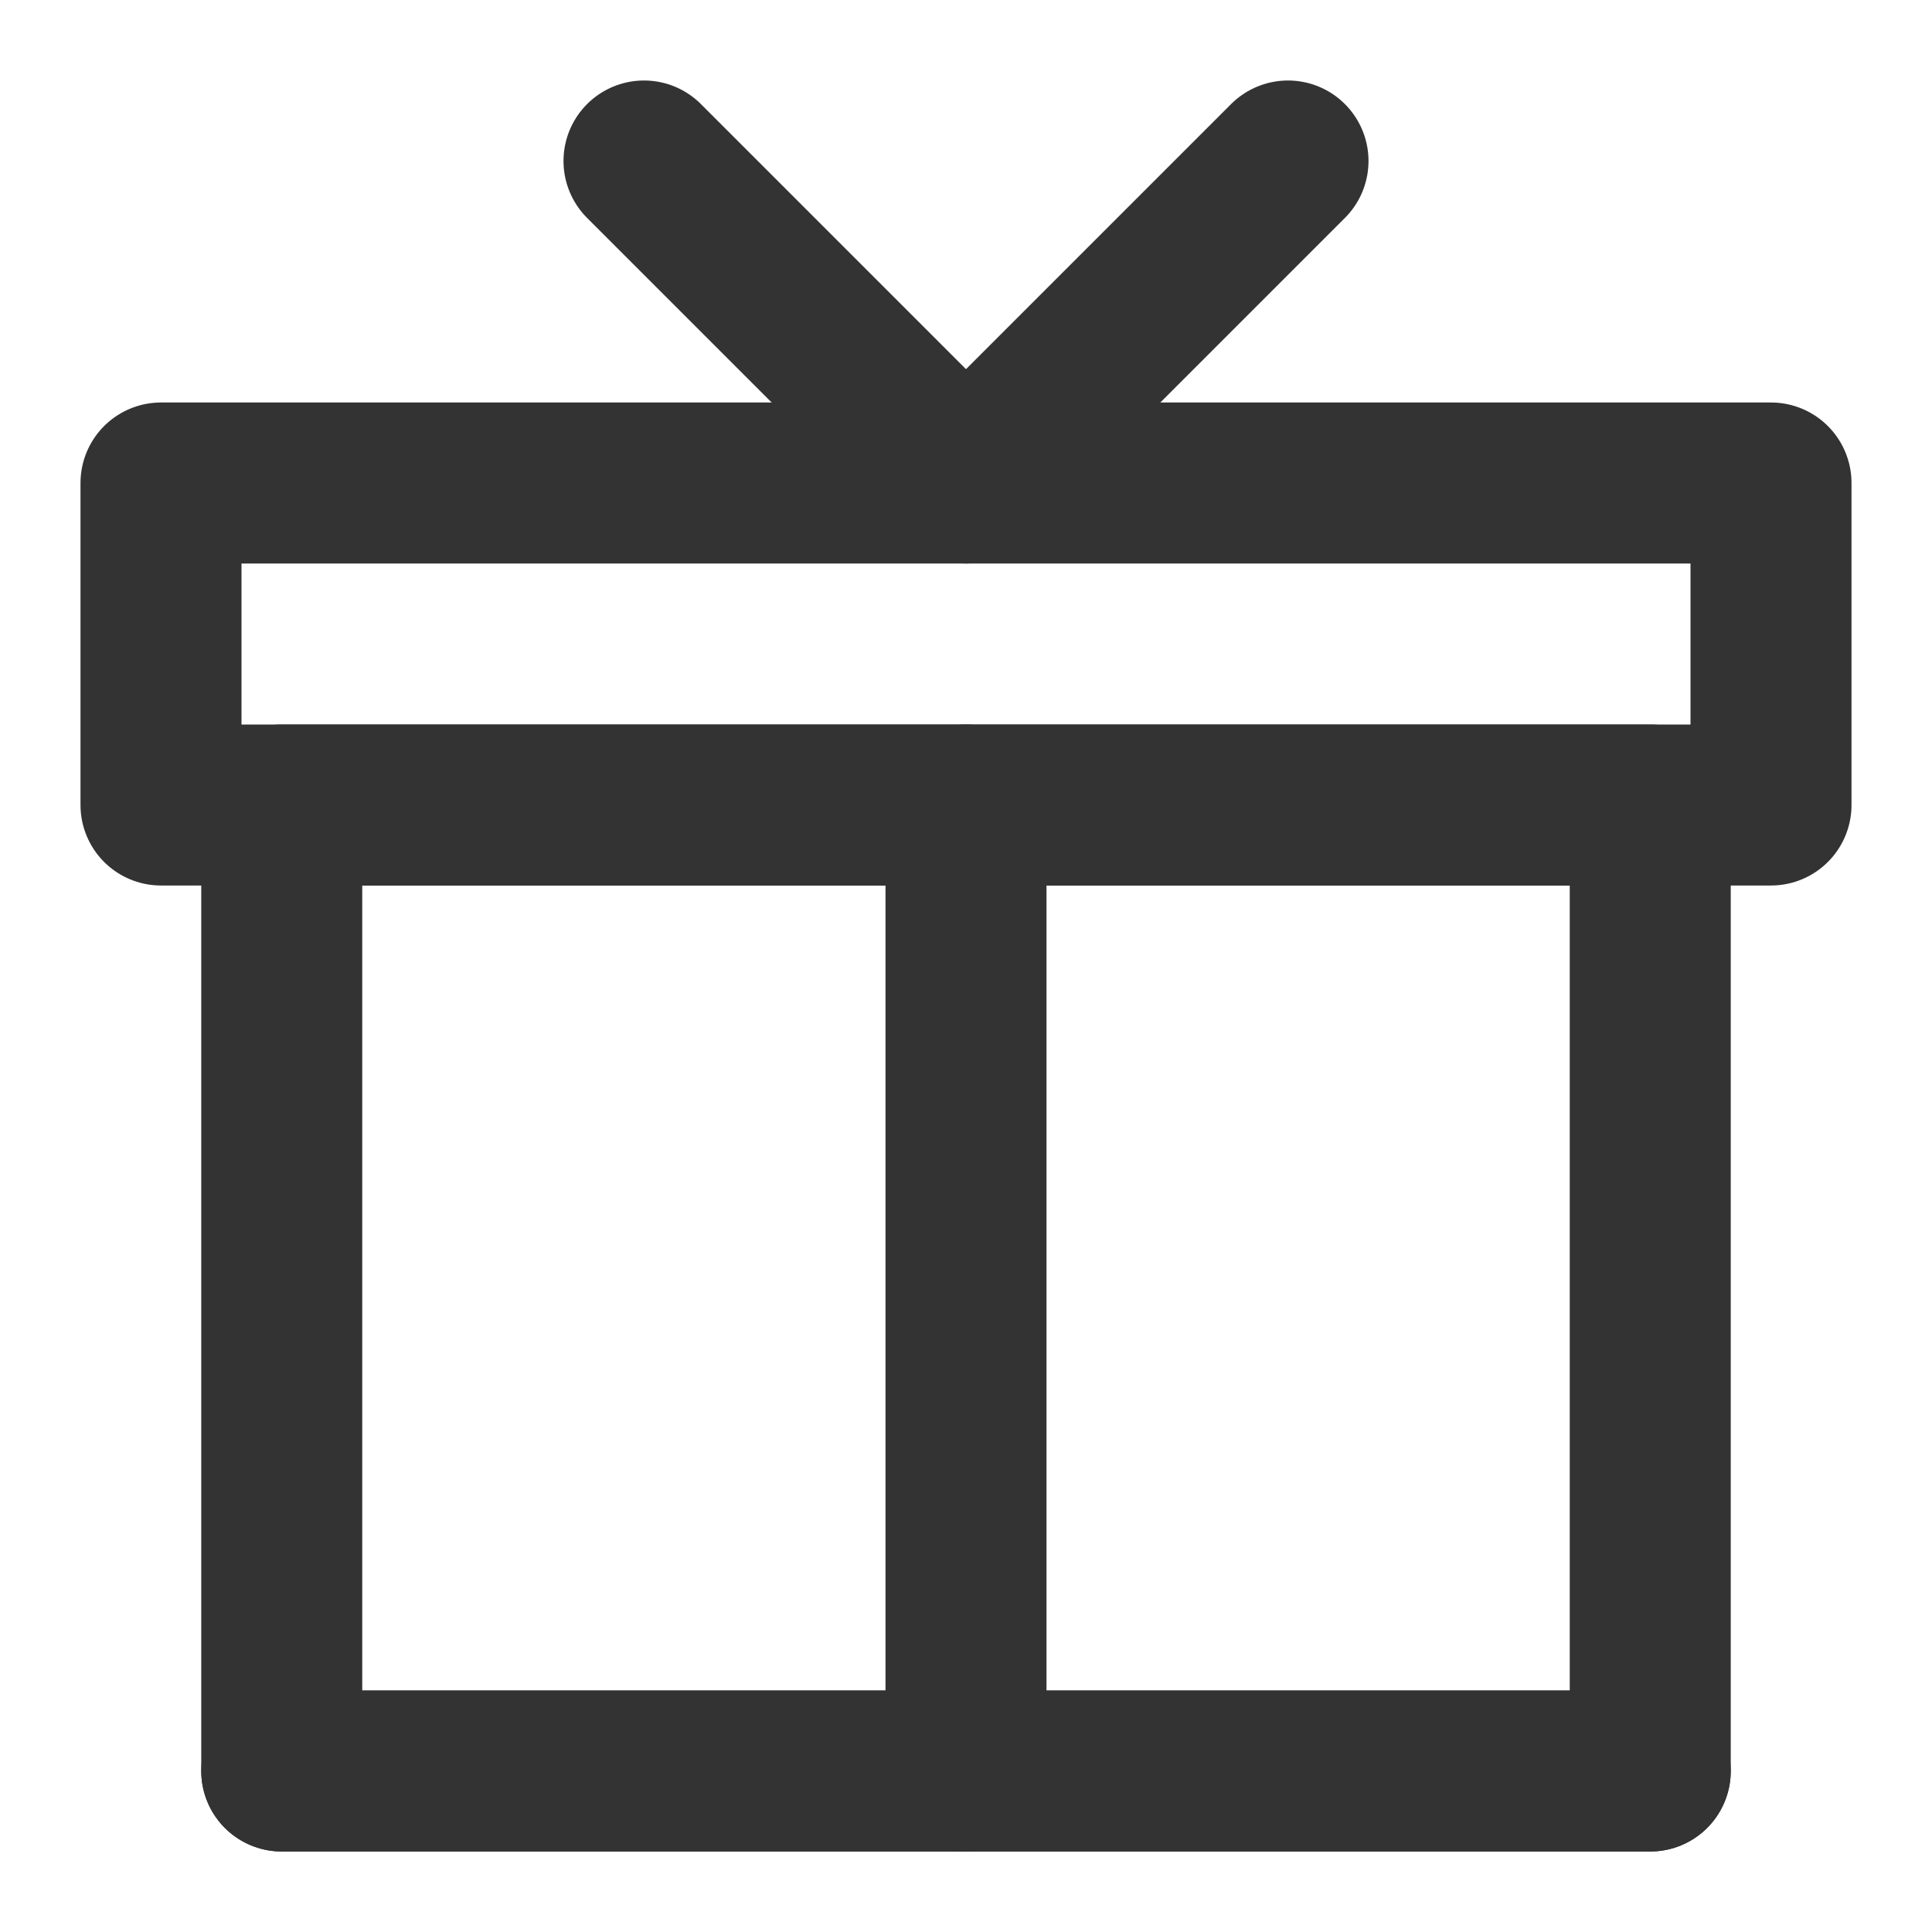
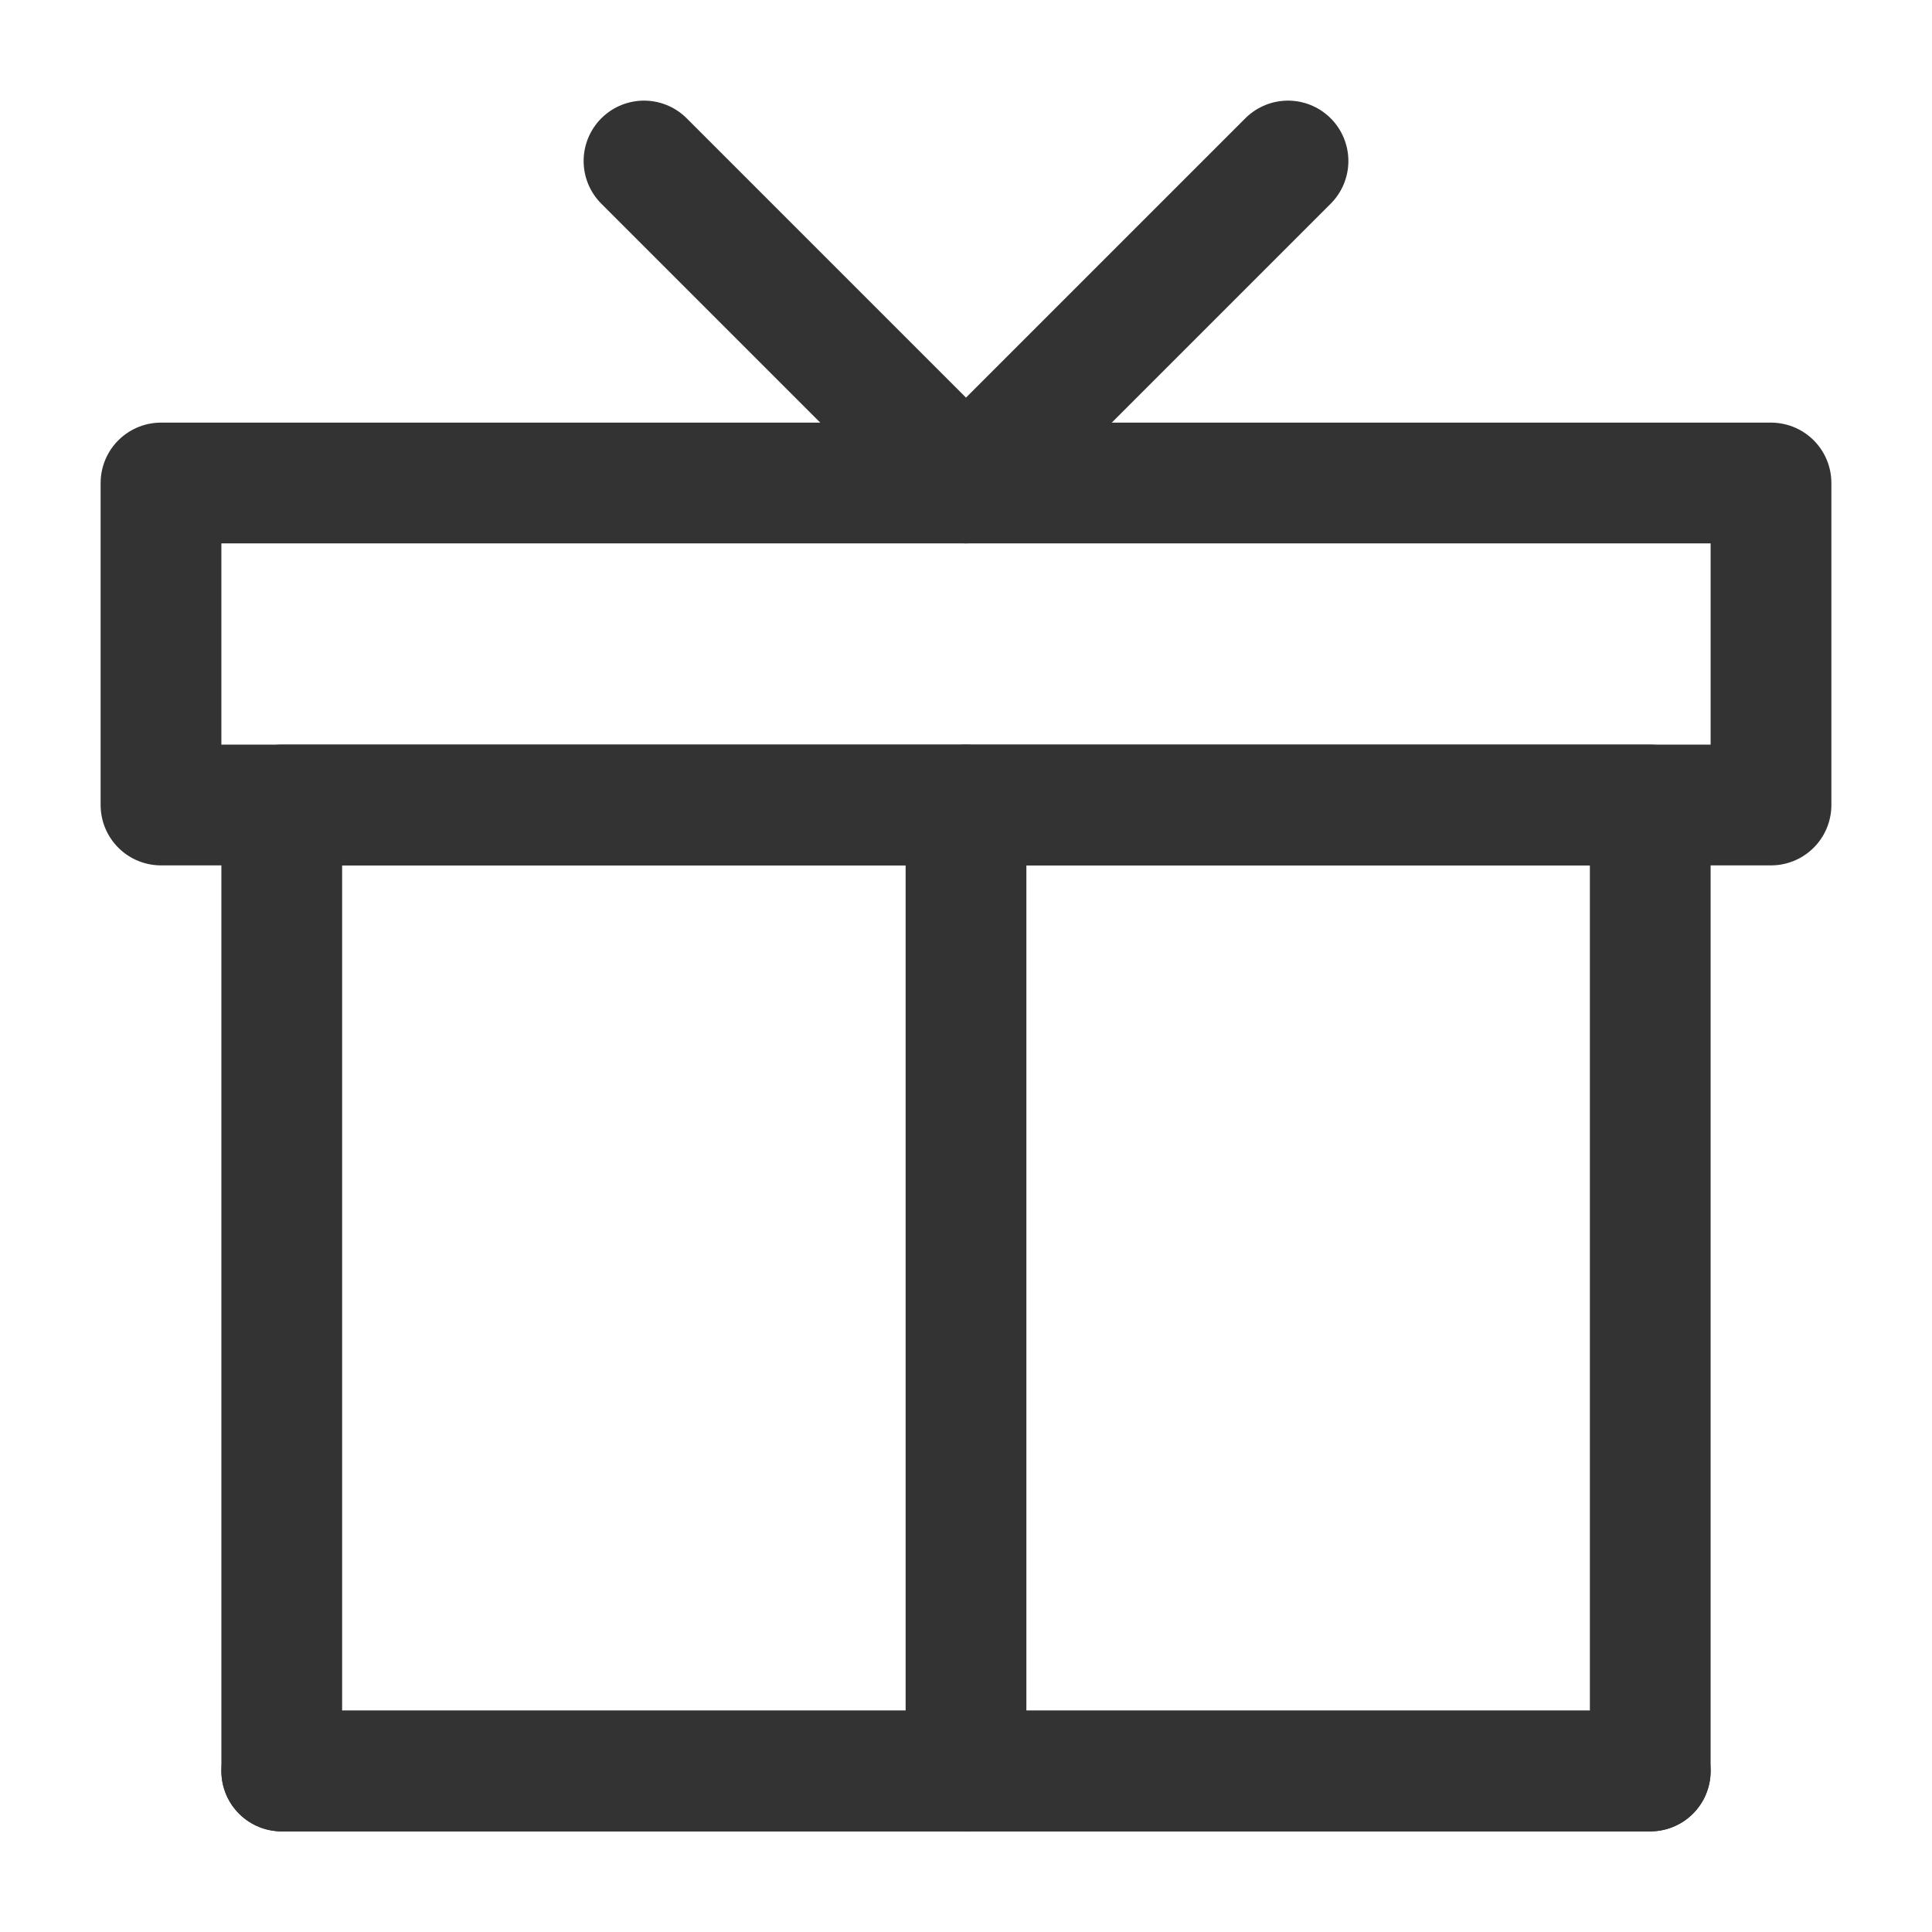
<svg xmlns="http://www.w3.org/2000/svg" width="24" height="24" viewBox="0 0 48 48" fill="none">
-   <path d="M41 44V20H7V44H41Z" fill="none" stroke="#333" stroke-width="4" stroke-linecap="round" stroke-linejoin="round" />
-   <path d="M24 44V20" stroke="#333" stroke-width="4" stroke-linecap="round" stroke-linejoin="round" />
-   <path d="M41 44H7" stroke="#333" stroke-width="4" stroke-linecap="round" stroke-linejoin="round" />
-   <rect x="4" y="12" width="40" height="8" fill="none" stroke="#333" stroke-width="4" stroke-linejoin="round" />
-   <path d="M16 4L24 12L32 4" stroke="#333" stroke-width="4" stroke-linecap="round" stroke-linejoin="round" />
+   <path d="M41 44V20H7V44H41Z" fill="none" stroke="#333" stroke-width="3" stroke-linecap="round" stroke-linejoin="round" />
+   <path d="M24 44V20" stroke="#333" stroke-width="3" stroke-linecap="round" stroke-linejoin="round" />
+   <path d="M41 44H7" stroke="#333" stroke-width="3" stroke-linecap="round" stroke-linejoin="round" />
+   <rect x="4" y="12" width="40" height="8" fill="none" stroke="#333" stroke-width="3" stroke-linejoin="round" />
+   <path d="M16 4L24 12L32 4" stroke="#333" stroke-width="3" stroke-linecap="round" stroke-linejoin="round" />
</svg>
